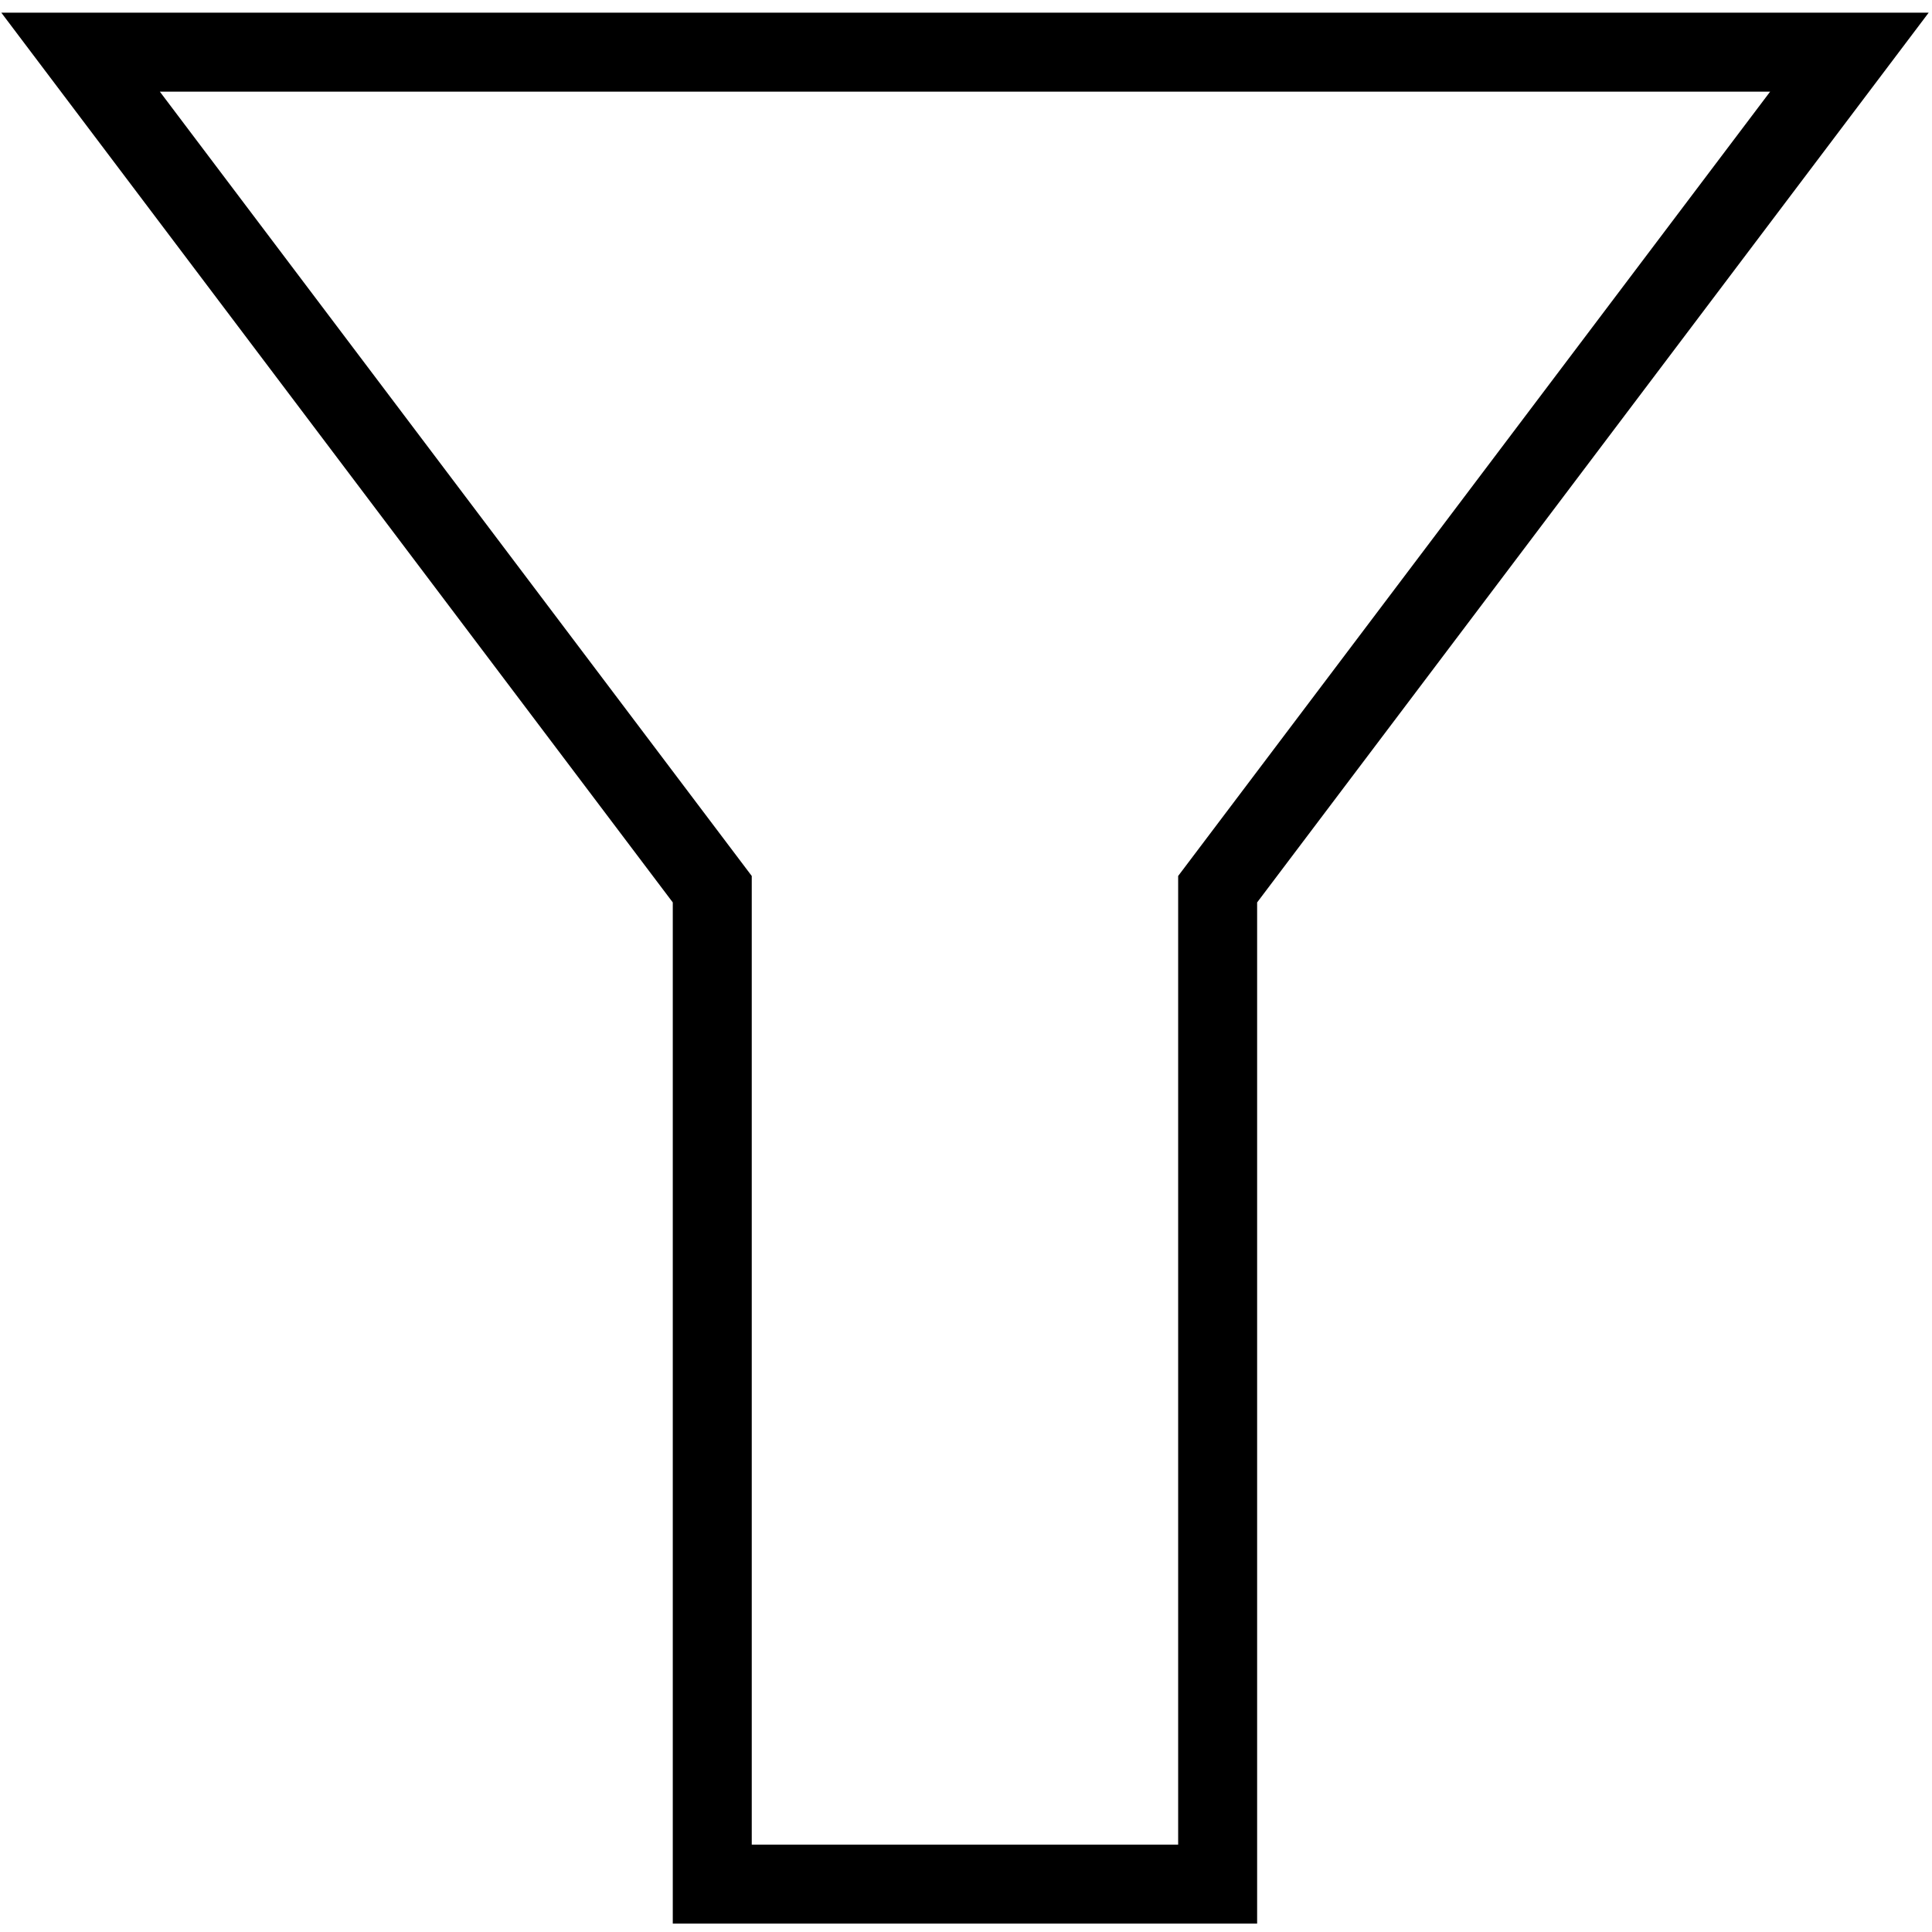
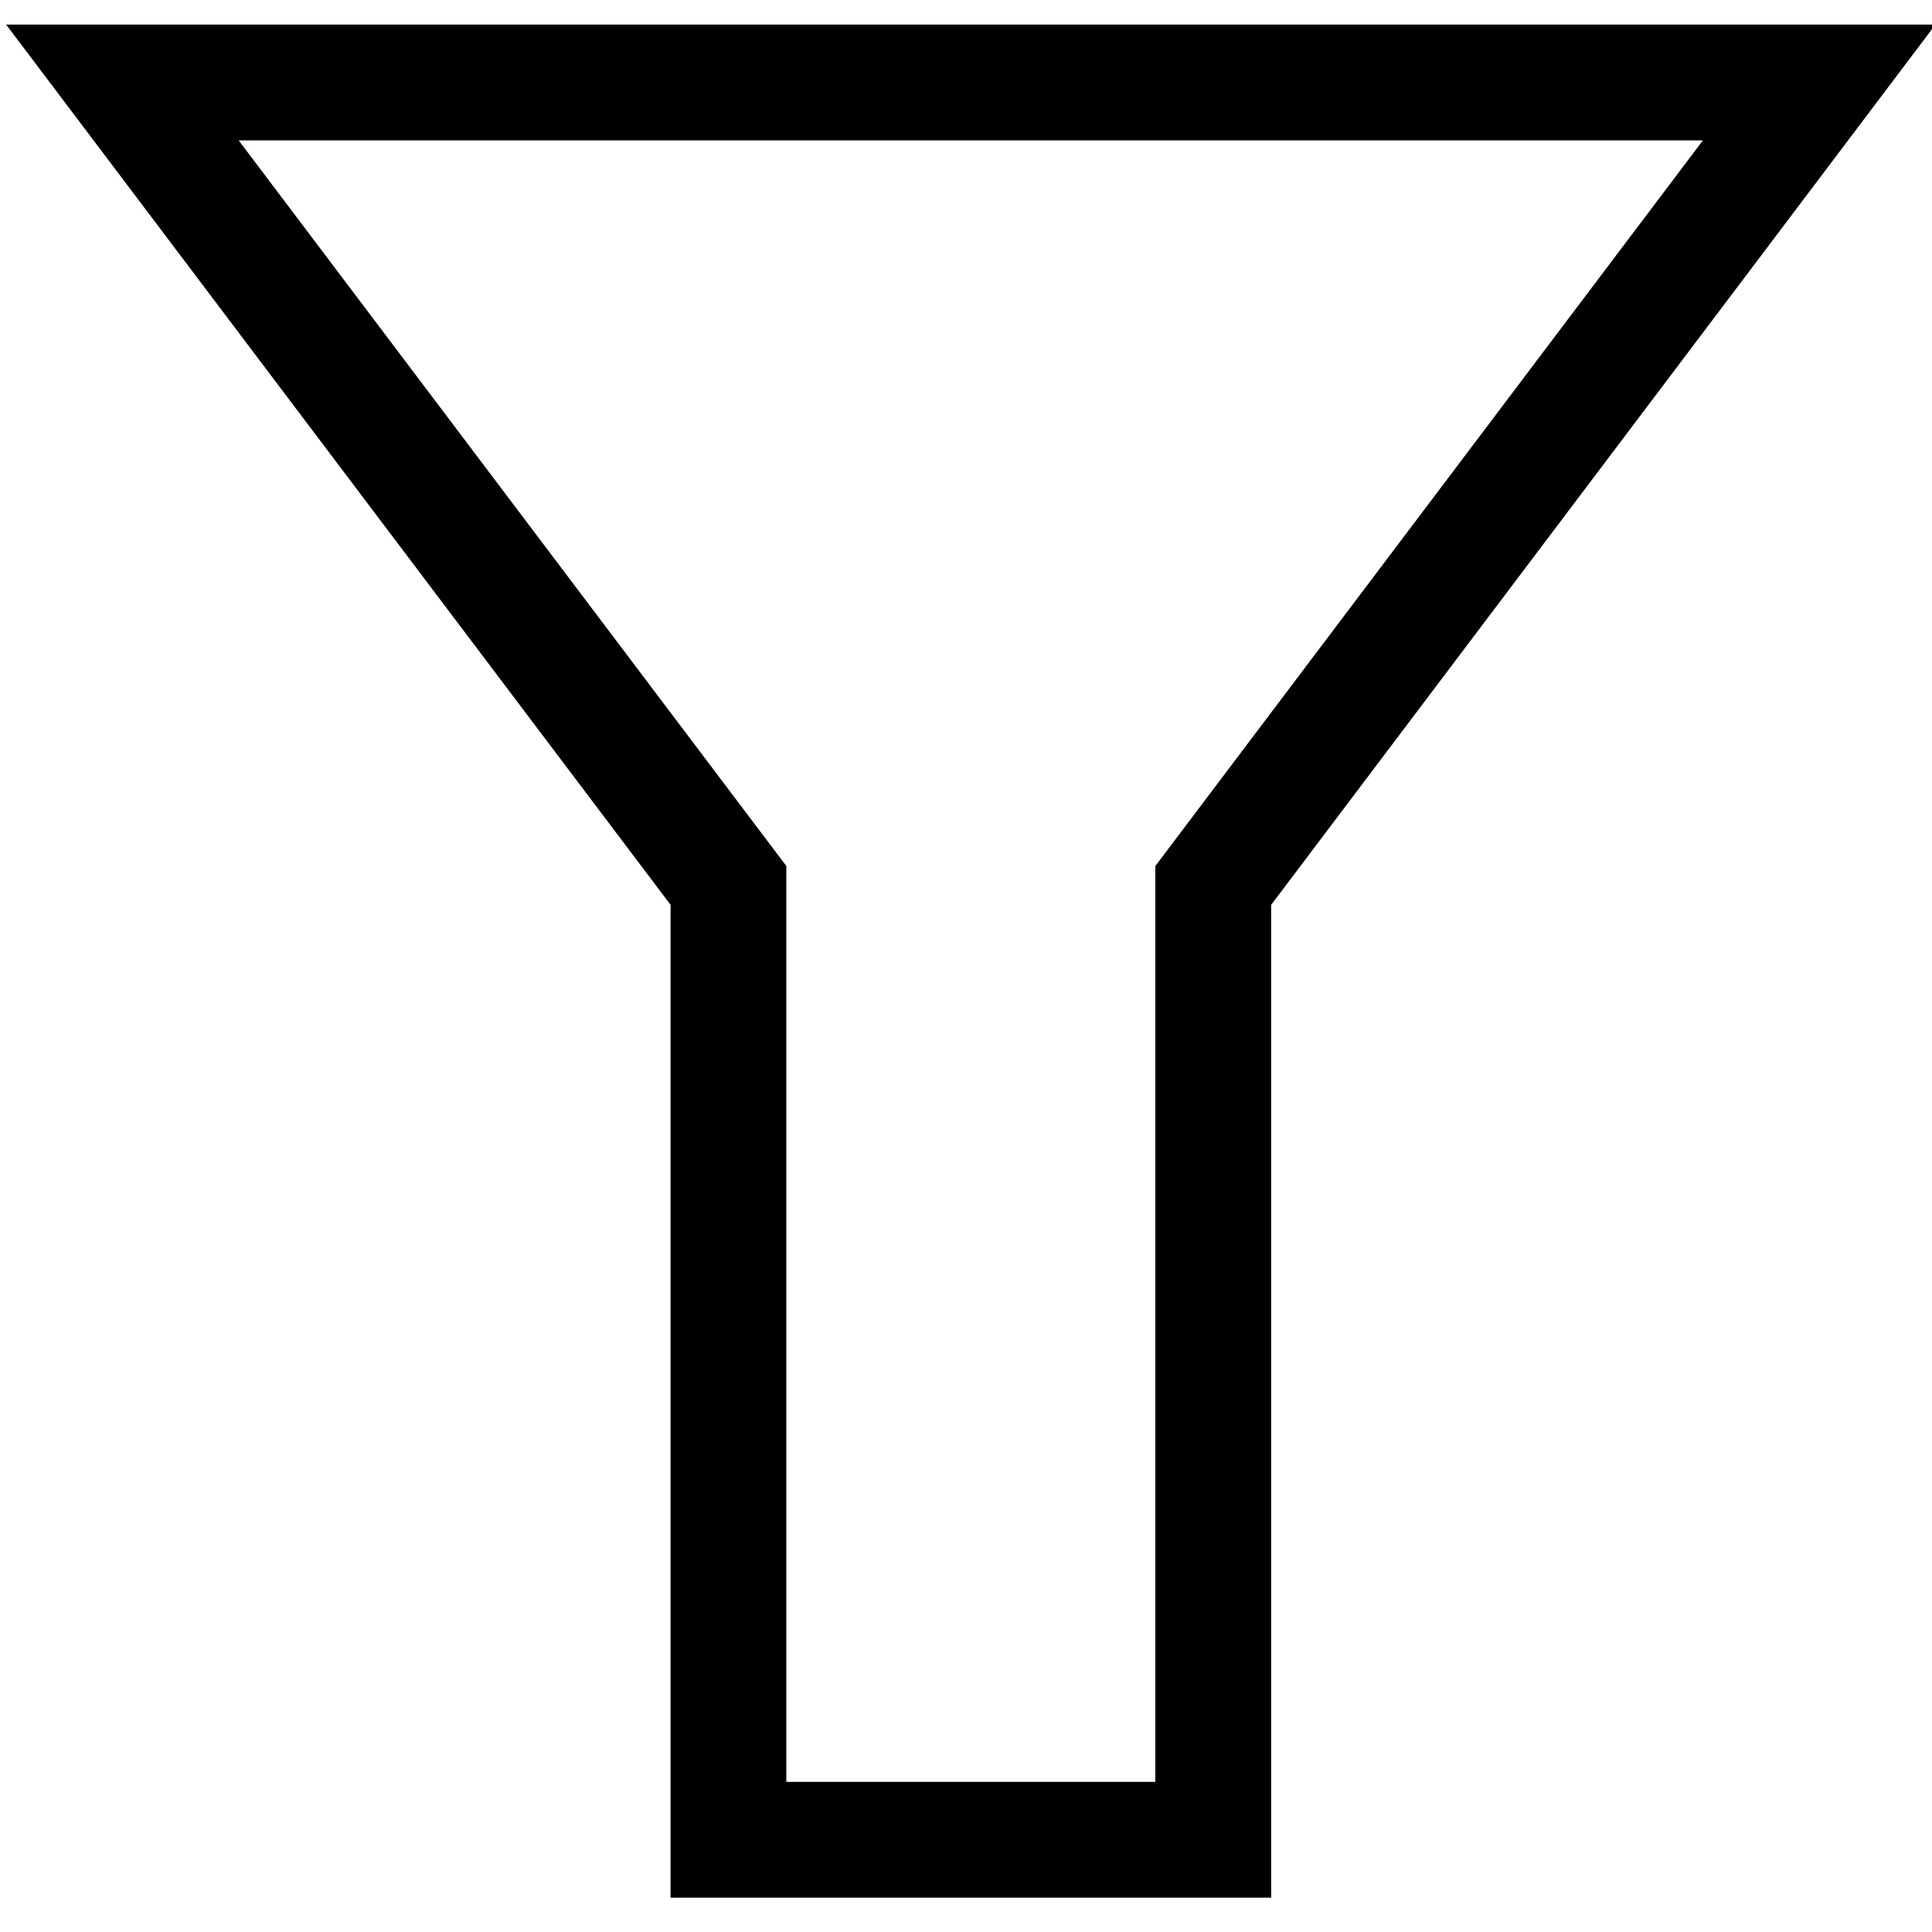
<svg xmlns="http://www.w3.org/2000/svg" viewBox="0 0 24 24" version="1.1" id="svg1">
  <defs id="defs1" />
-   <path style="fill:none;fill-opacity:1;stroke:#000000;stroke-width:0.981;stroke-dasharray:none;stroke-opacity:1" d="M 1.001,0.648 H 22.974 L 15.126,11.046 V 23.405 H 8.848 V 11.046 Z" id="path2" />
+   <path style="baseline-shift:baseline;display:inline;overflow:visible;vector-effect:none;enable-background:accumulate;stop-color:#000000;stop-opacity:1;opacity:1" d="M 0.076,0.305 8.33,11.24 V 23.574 H 15.791 V 11.24 L 24.043,0.305 Z M 2.965,1.744 H 21.154 L 14.352,10.758 V 22.135 H 9.768 V 10.758 Z" id="path2" />
</svg>
